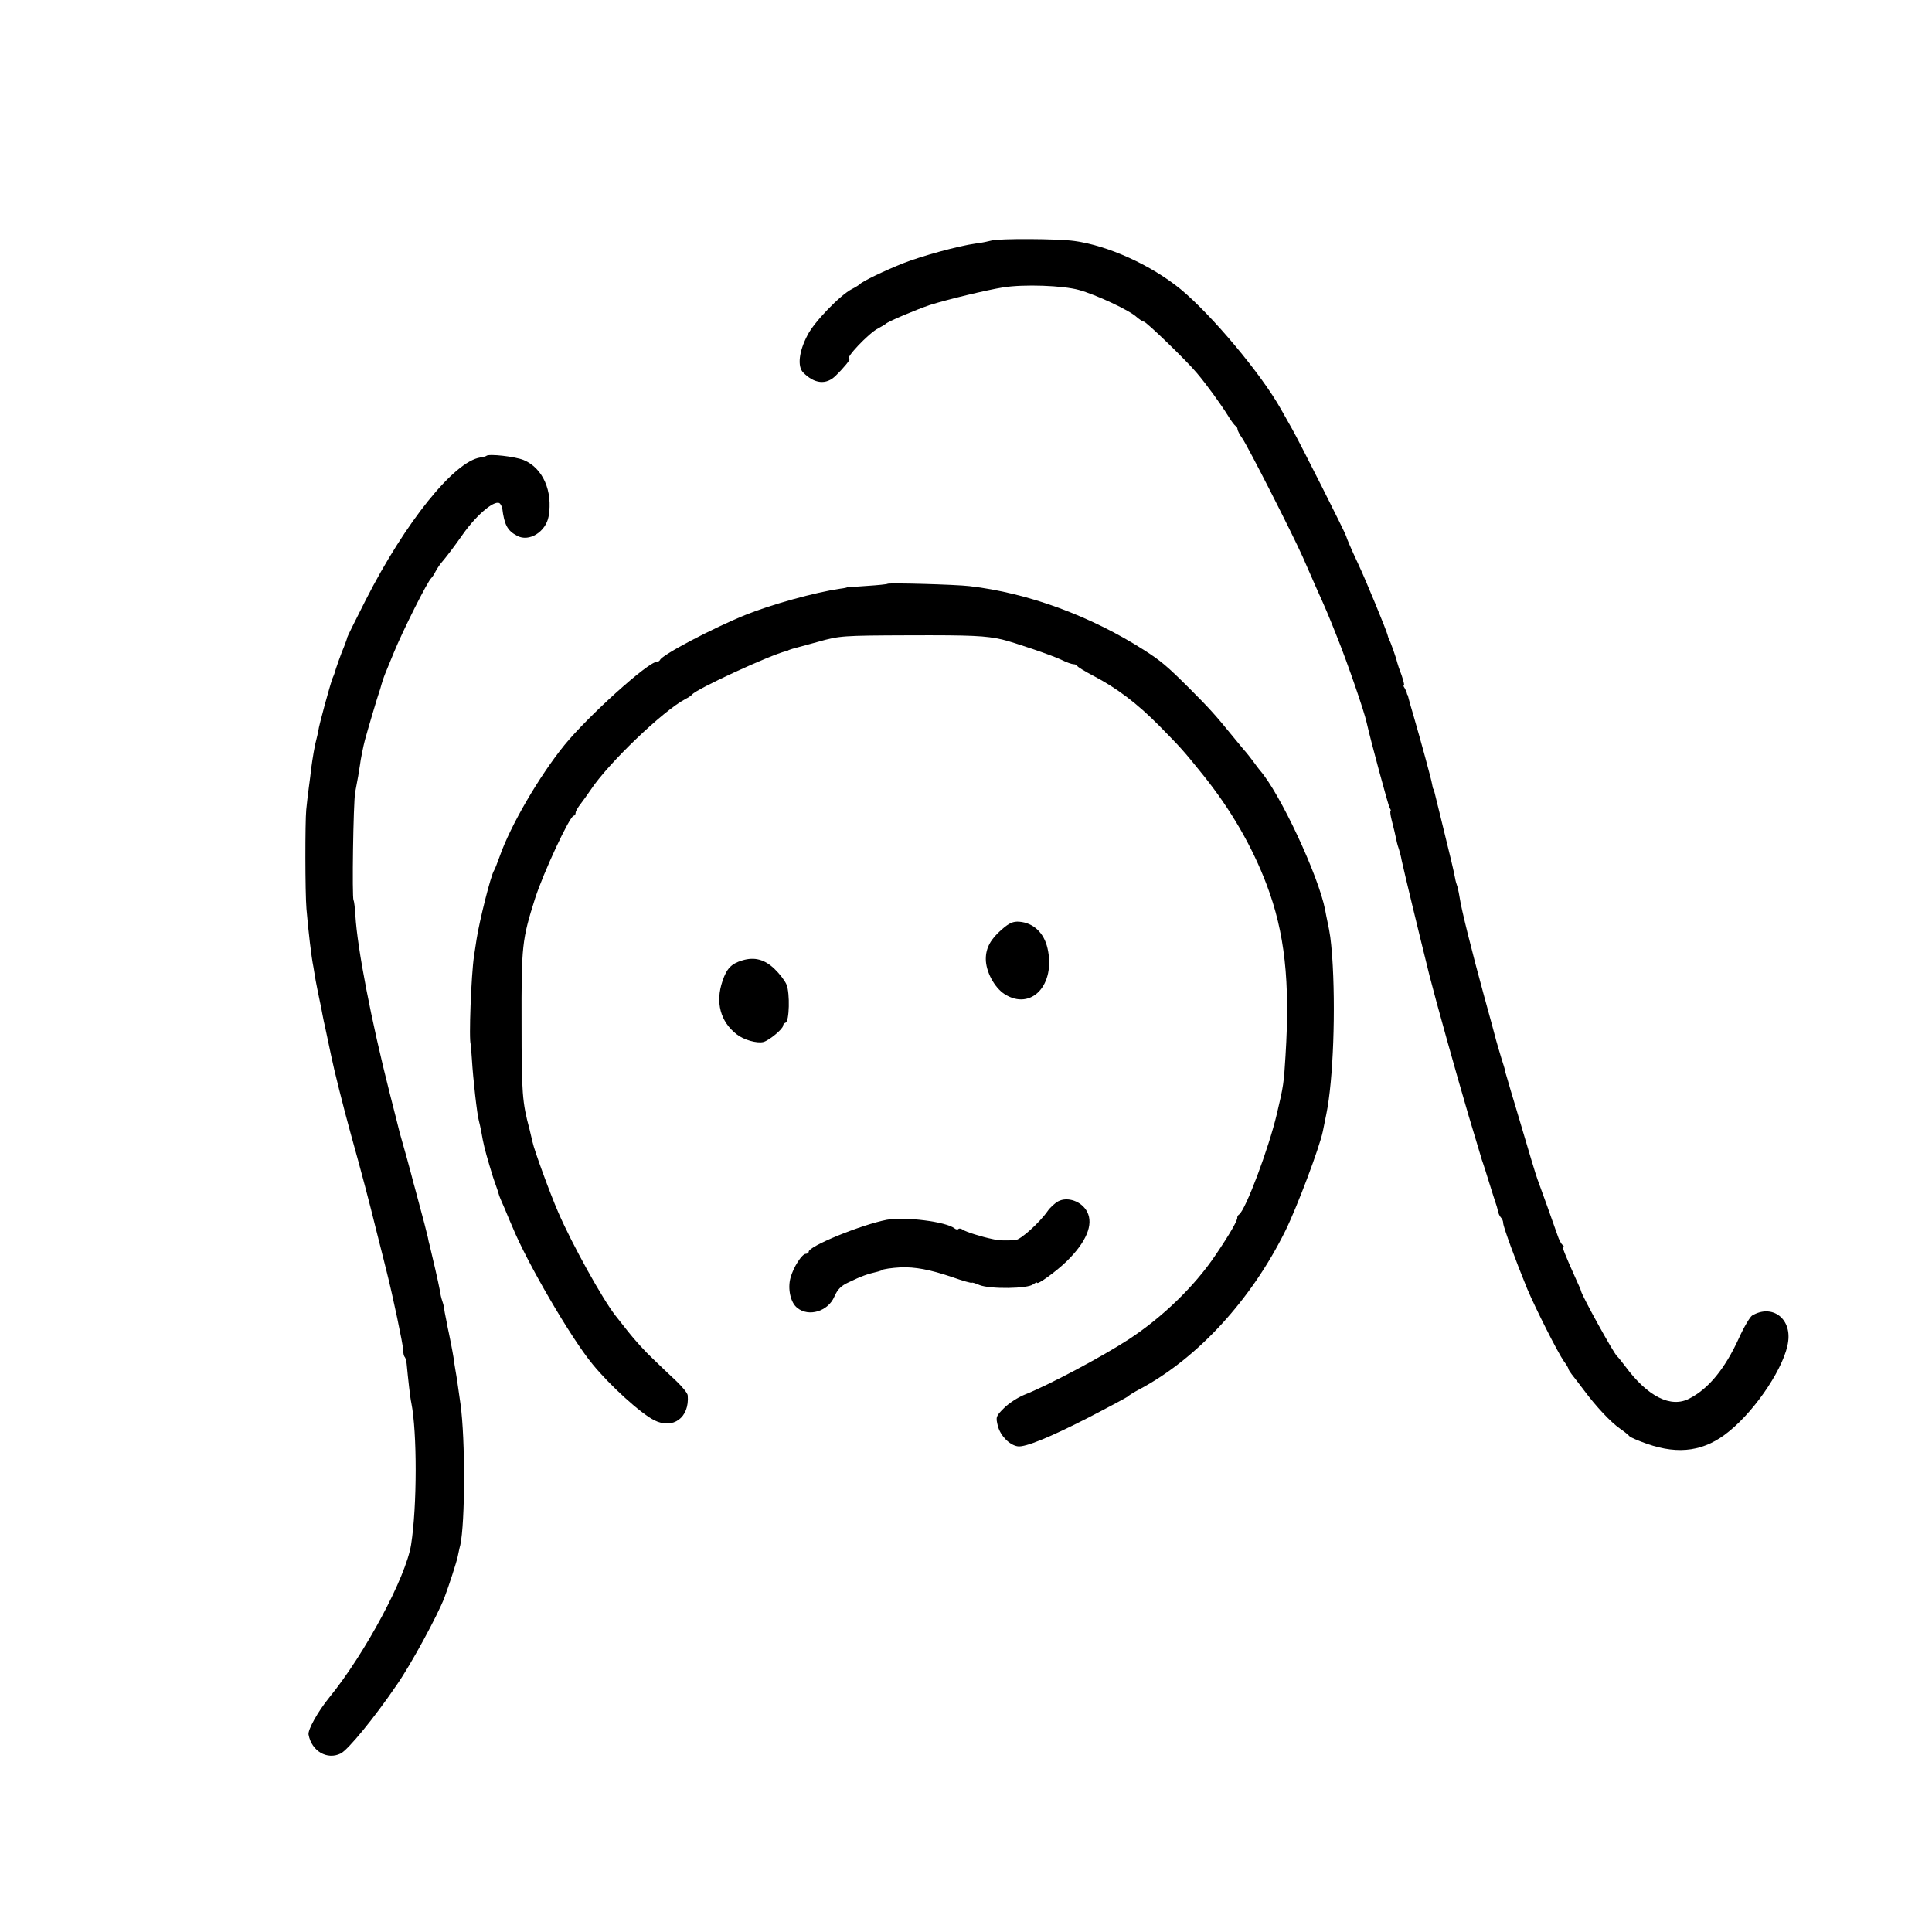
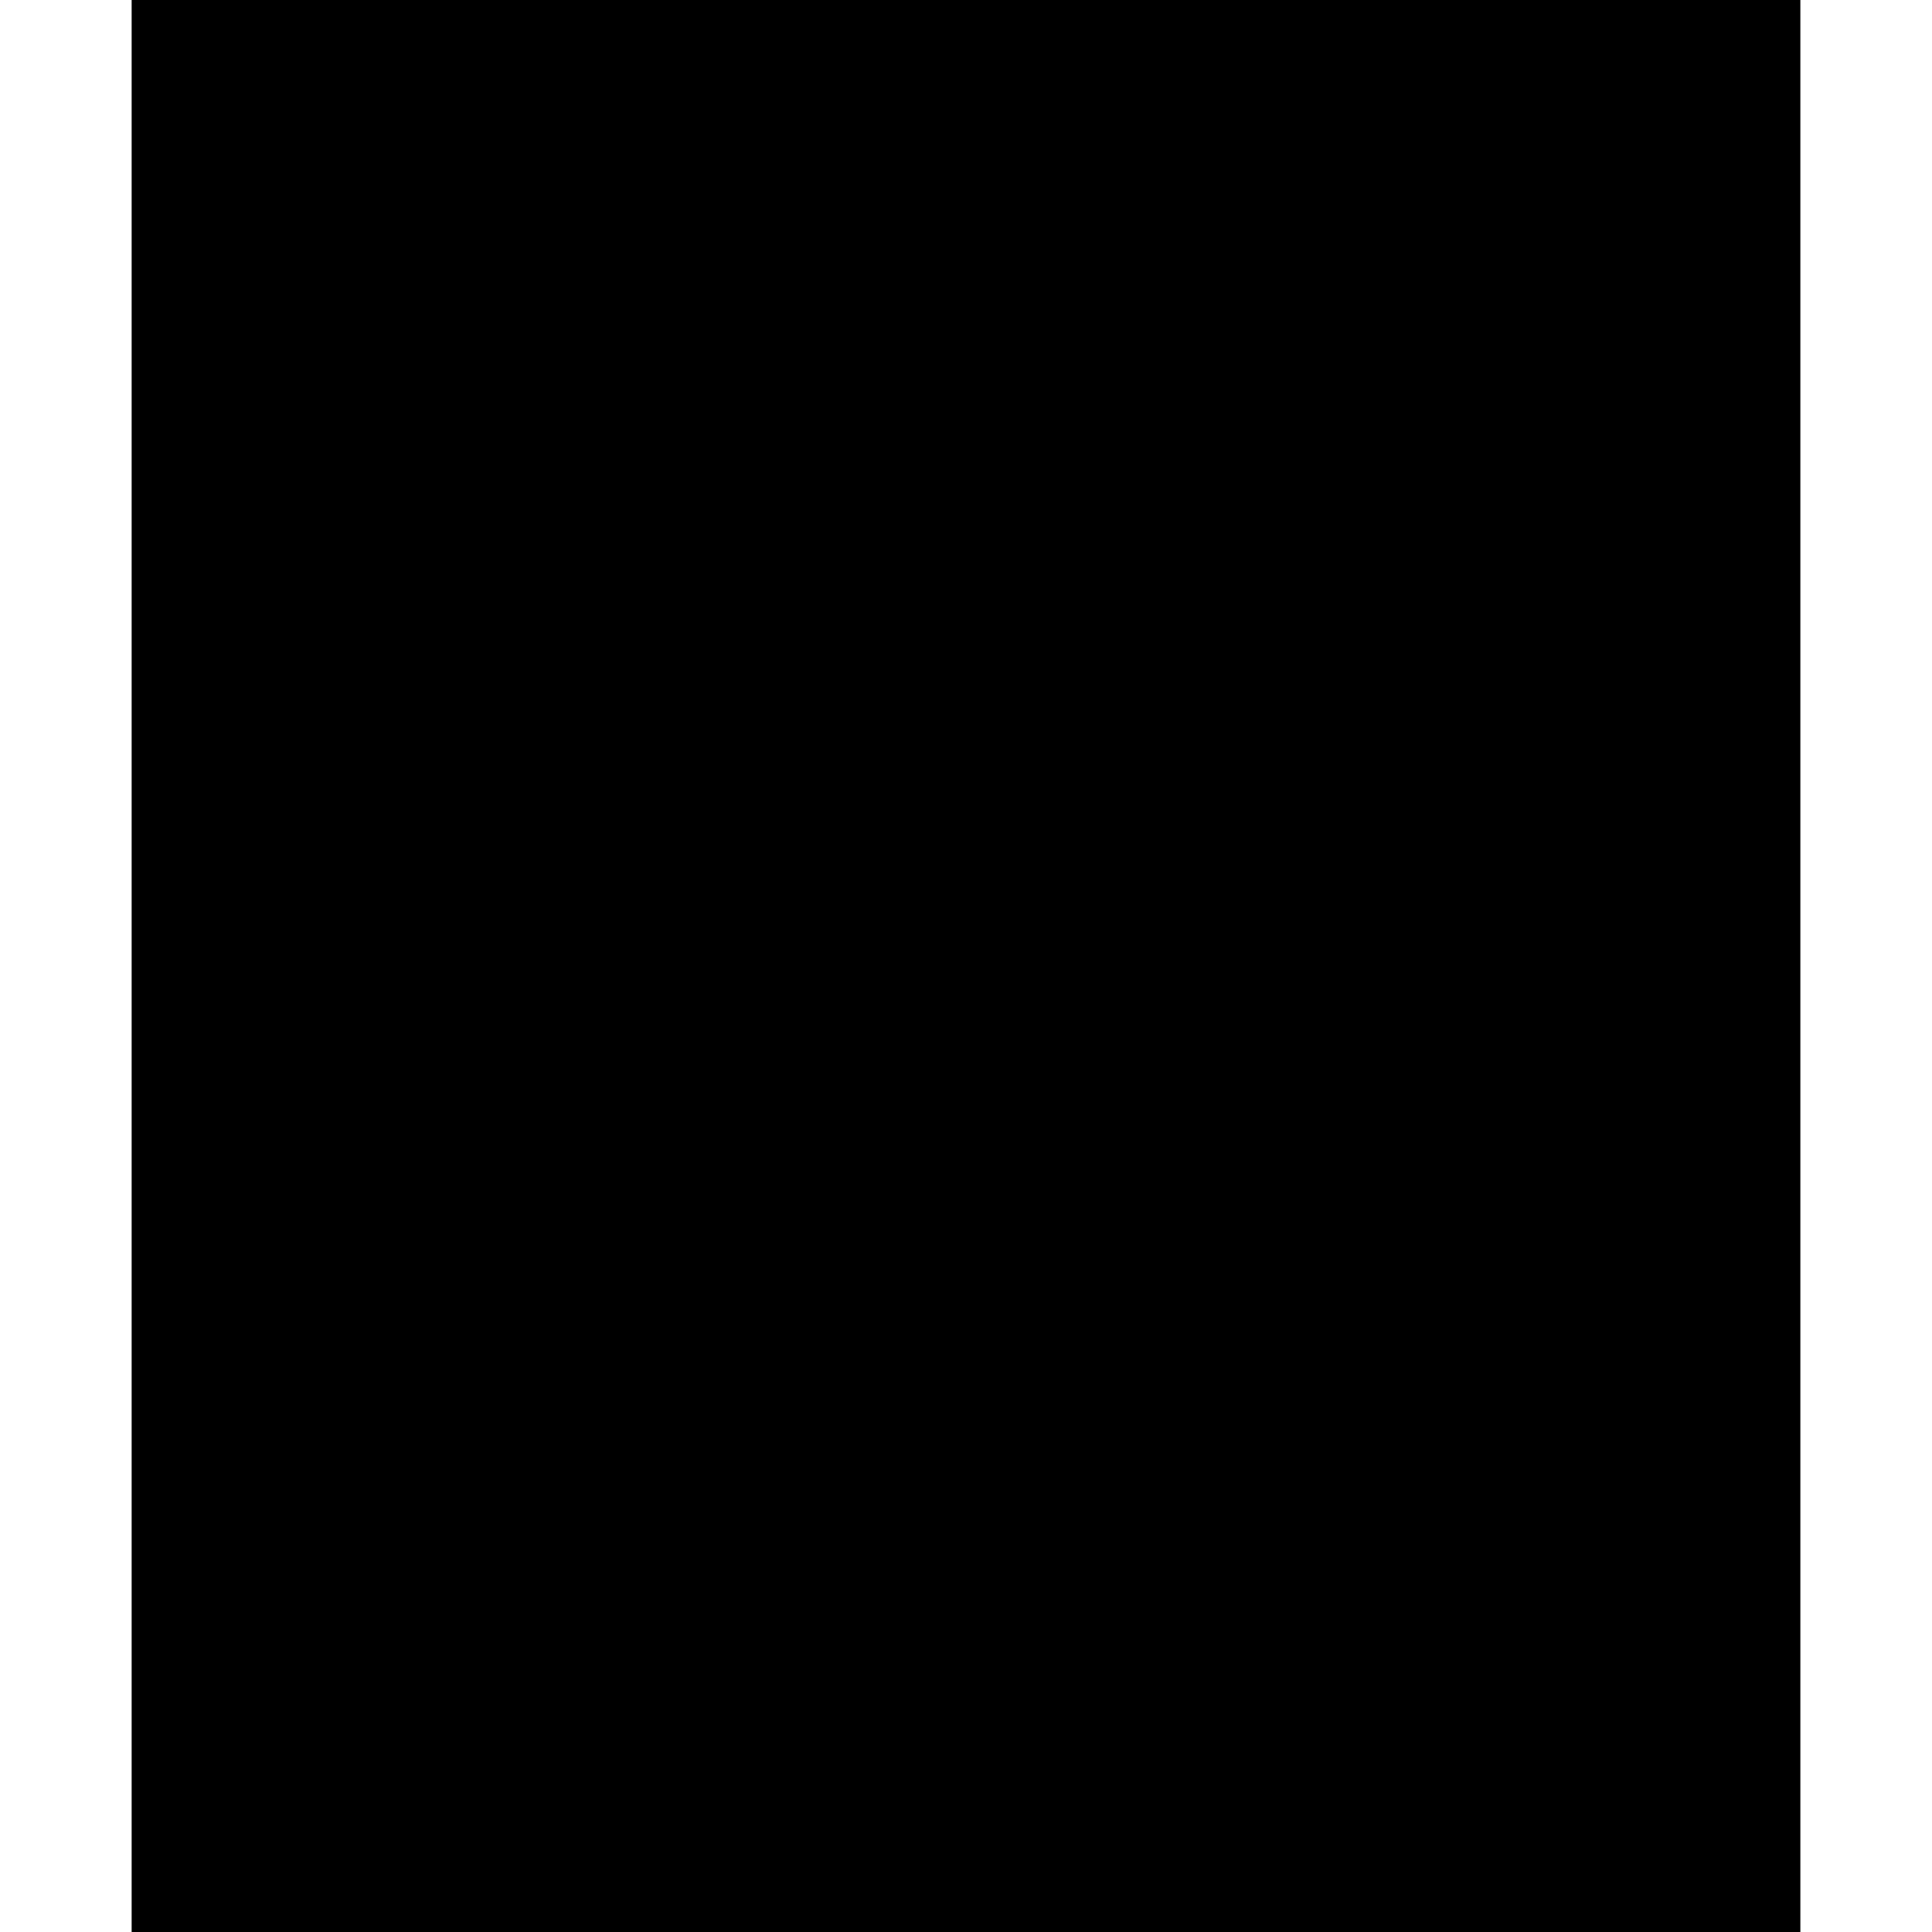
- <svg xmlns="http://www.w3.org/2000/svg" version="1.0" width="829pt" height="829pt" viewBox="0 0 829 829" preserveAspectRatio="xMidYMid meet">
-   <g transform="translate(0,829) scale(0.1,-0.1)" fill="#000000" stroke="none">
-     <path d="M4255 7258 c-16 -4 -48 -11 -69 -13 -73 -10 -230 -53 -309 -84 -81 -32 -178 -79 -187 -90 -3 -3 -18 -13 -34 -21 -50 -25 -163 -142 -191 -198 -37 -70 -44 -134 -19 -160 48 -49 99 -55 140 -14 36 35 66 72 58 72 -21 0 83 110 124 131 15 8 29 16 32 19 9 10 128 60 189 81 72 23 246 65 316 76 89 14 255 8 324 -11 73 -20 219 -88 249 -117 12 -10 25 -19 30 -19 10 0 182 -166 227 -220 42 -49 106 -138 135 -185 13 -22 28 -41 32 -43 4 -2 8 -8 8 -14 0 -5 9 -23 20 -38 24 -34 213 -405 260 -510 18 -41 44 -100 57 -130 45 -100 51 -114 93 -220 42 -105 114 -313 124 -360 18 -80 93 -357 99 -367 5 -7 6 -13 4 -13 -3 0 -1 -17 4 -37 9 -34 17 -69 23 -98 1 -5 5 -19 9 -30 3 -11 9 -31 11 -45 11 -51 74 -312 120 -497 26 -103 114 -418 167 -598 28 -93 52 -174 54 -180 1 -5 5 -17 8 -25 3 -8 15 -46 27 -85 12 -38 24 -77 27 -85 3 -8 8 -24 10 -35 2 -11 8 -24 13 -29 6 -6 10 -16 10 -24 0 -16 55 -165 103 -282 36 -85 130 -272 158 -312 11 -14 19 -29 19 -32 0 -3 7 -14 14 -23 8 -10 32 -41 53 -69 52 -70 114 -136 154 -164 19 -13 37 -28 40 -32 3 -5 38 -20 78 -34 136 -47 247 -31 350 54 119 96 242 284 254 387 13 100 -71 160 -155 110 -9 -6 -35 -49 -57 -98 -60 -131 -130 -216 -212 -258 -79 -42 -179 8 -275 138 -16 21 -31 40 -35 43 -15 13 -149 256 -155 280 0 3 -8 22 -18 43 -56 125 -64 147 -58 147 4 0 2 4 -3 8 -6 4 -16 23 -22 42 -11 32 -73 206 -86 240 -6 15 -38 122 -92 305 -15 50 -32 106 -37 125 -6 19 -11 37 -11 40 0 3 -7 25 -15 50 -8 25 -17 59 -22 75 -4 17 -28 104 -53 195 -51 186 -97 371 -103 414 -2 15 -7 38 -10 50 -4 11 -9 28 -10 36 -8 41 -18 83 -64 270 -27 111 -28 115 -30 115 -1 0 -3 9 -5 20 -3 20 -50 192 -80 295 -9 30 -18 62 -20 70 -2 8 -4 16 -5 18 -2 1 -3 5 -4 10 -1 4 -5 13 -9 20 -5 6 -6 12 -3 12 3 0 -2 19 -10 43 -9 23 -17 47 -18 52 -4 19 -29 90 -35 100 -3 6 -6 15 -7 20 -3 16 -93 235 -126 305 -31 66 -50 111 -52 120 -3 13 -199 402 -232 460 -20 36 -42 74 -48 85 -84 150 -296 403 -430 514 -126 103 -310 187 -456 207 -71 10 -322 11 -355 2z" />
-     <path d="M2087 6334 c-2 -2 -13 -5 -26 -7 -112 -17 -321 -276 -492 -612 -43 -85 -79 -157 -79 -160 0 -3 -6 -20 -13 -38 -12 -27 -38 -101 -42 -117 -1 -3 -4 -12 -8 -20 -10 -26 -59 -204 -61 -225 -2 -11 -6 -29 -9 -40 -6 -20 -16 -79 -22 -125 -1 -14 -6 -50 -10 -80 -4 -30 -9 -73 -11 -95 -5 -52 -5 -354 1 -425 8 -95 21 -206 30 -250 2 -14 7 -41 10 -60 4 -19 10 -53 15 -75 5 -22 11 -53 14 -70 3 -16 8 -40 11 -52 8 -37 14 -65 26 -123 11 -55 53 -223 84 -335 48 -172 80 -294 111 -420 20 -77 39 -156 44 -175 24 -94 70 -311 70 -333 0 -13 3 -27 7 -30 3 -4 7 -17 8 -30 6 -63 15 -145 20 -167 25 -125 25 -443 -1 -608 -22 -139 -197 -467 -352 -657 -48 -59 -92 -138 -88 -158 13 -71 80 -110 138 -81 32 16 145 154 241 295 60 86 175 298 204 374 20 53 52 152 57 176 3 13 7 35 11 49 21 96 22 453 1 605 -12 84 -16 114 -22 147 -3 18 -7 42 -8 53 -2 11 -6 36 -10 55 -4 19 -8 42 -10 50 -2 8 -7 33 -11 55 -5 22 -9 47 -10 55 -1 8 -5 22 -8 30 -3 8 -8 29 -10 45 -5 28 -32 146 -43 190 -3 11 -7 27 -8 35 -2 8 -9 35 -15 60 -7 25 -14 52 -16 60 -2 8 -9 35 -16 60 -7 25 -13 50 -15 55 -1 6 -14 53 -28 105 -15 52 -29 102 -31 110 -2 8 -21 85 -43 170 -79 311 -139 622 -147 762 -2 31 -5 60 -8 65 -7 11 -1 419 7 463 4 19 9 51 13 70 3 19 7 42 8 50 1 14 15 84 21 105 9 34 56 193 61 205 3 8 7 22 9 30 2 8 9 30 17 50 8 19 25 60 37 90 38 93 145 307 161 320 3 3 12 15 18 28 7 13 19 31 27 40 15 17 52 65 89 118 64 91 146 157 162 131 4 -6 8 -14 8 -17 9 -72 22 -97 64 -119 51 -28 123 17 135 83 19 109 -25 208 -107 242 -36 15 -150 28 -160 18z" />
-     <path d="M3808 5785 c-2 -2 -41 -6 -88 -9 -47 -3 -85 -6 -85 -6 0 -1 -13 -4 -30 -6 -109 -16 -293 -67 -405 -112 -139 -56 -360 -172 -368 -194 -2 -4 -8 -8 -14 -8 -37 0 -294 -232 -396 -357 -108 -133 -232 -346 -278 -478 -10 -27 -20 -54 -24 -60 -14 -21 -63 -217 -75 -295 -4 -25 -9 -57 -11 -72 -12 -78 -23 -363 -14 -380 0 -2 3 -31 5 -65 5 -83 22 -235 30 -263 2 -8 7 -28 10 -45 9 -53 15 -77 35 -145 17 -57 16 -52 22 -70 8 -21 19 -55 19 -57 0 -2 11 -29 25 -60 13 -32 28 -67 33 -78 62 -152 250 -475 343 -588 75 -92 206 -211 265 -241 81 -41 152 11 144 106 0 9 -22 36 -48 61 -27 25 -73 69 -104 99 -31 29 -77 80 -103 113 -26 33 -51 65 -56 71 -54 69 -185 304 -245 443 -34 78 -103 266 -110 301 -2 8 -8 33 -13 55 -31 115 -34 155 -34 450 -1 339 2 363 58 540 35 109 149 355 166 355 4 0 8 6 8 13 0 6 10 23 21 37 11 14 30 41 43 60 76 115 311 340 406 390 14 7 27 16 30 20 16 23 338 171 403 186 4 1 8 2 10 4 1 1 9 3 17 6 8 2 58 16 110 30 92 26 103 27 390 28 271 1 329 -2 400 -18 47 -11 215 -68 254 -87 22 -11 45 -19 52 -19 7 0 14 -3 16 -7 2 -5 32 -23 68 -42 103 -54 188 -118 285 -216 95 -97 99 -101 187 -210 119 -148 211 -307 273 -471 78 -206 101 -416 81 -734 -7 -118 -9 -131 -37 -249 -35 -149 -134 -412 -162 -432 -5 -3 -8 -9 -8 -13 2 -12 -32 -71 -93 -161 -90 -134 -228 -267 -371 -361 -115 -75 -346 -198 -450 -239 -27 -11 -66 -36 -87 -57 -35 -35 -36 -38 -26 -78 11 -41 50 -81 85 -86 31 -5 137 38 303 123 91 47 167 88 170 91 3 4 25 18 50 31 248 132 479 383 626 681 51 104 146 357 160 425 2 11 9 44 15 74 30 145 41 454 25 681 -6 71 -8 90 -21 150 -3 14 -7 34 -9 46 -28 145 -194 502 -281 600 -5 7 -19 24 -30 40 -11 15 -25 32 -30 38 -6 6 -30 36 -55 66 -74 91 -101 121 -185 205 -98 98 -125 120 -195 165 -230 147 -499 246 -750 275 -58 7 -347 15 -352 10z" />
-     <path d="M4300 4303 c-49 -42 -70 -80 -70 -128 0 -54 37 -123 81 -151 114 -72 219 40 184 196 -15 67 -60 110 -121 115 -26 2 -43 -5 -74 -32z" />
-     <path d="M3185 4169 c-47 -14 -67 -35 -85 -89 -31 -91 -9 -174 61 -228 30 -24 87 -40 115 -33 25 7 84 56 84 70 0 5 5 11 11 13 16 5 19 126 4 163 -7 17 -30 47 -52 68 -42 40 -85 52 -138 36z" />
-     <path d="M4540 3135 c-14 -8 -34 -26 -45 -42 -35 -50 -116 -123 -138 -124 -40 -3 -72 -2 -97 4 -49 10 -115 31 -128 40 -7 5 -15 7 -19 4 -3 -4 -11 -3 -17 2 -36 29 -212 51 -291 37 -109 -21 -335 -113 -335 -137 0 -5 -6 -9 -12 -9 -17 0 -54 -58 -66 -103 -13 -46 0 -107 29 -129 49 -40 132 -15 159 48 14 32 29 47 62 62 56 27 79 35 126 46 9 3 17 5 17 6 0 4 43 10 80 12 61 2 123 -9 218 -41 48 -17 87 -28 87 -25 0 2 15 -2 33 -10 45 -18 207 -16 230 3 10 7 17 10 17 7 0 -11 82 48 127 92 84 82 116 158 88 212 -23 45 -84 67 -125 45z" />
+ <svg xmlns="http://www.w3.org/2000/svg" version="1.0" width="851pt" height="851pt" viewBox="0 0 851 851" preserveAspectRatio="xMidYMid meet">
+   <g transform="translate(0,851) scale(0.1,-0.1)" fill="#000000" stroke="none">
+     <path d="M580 4255 l0 -4255 3675 0 3675 0 0 4255 0 4255 -3675 0 -3675 0 0 -4255z" />
  </g>
</svg>
